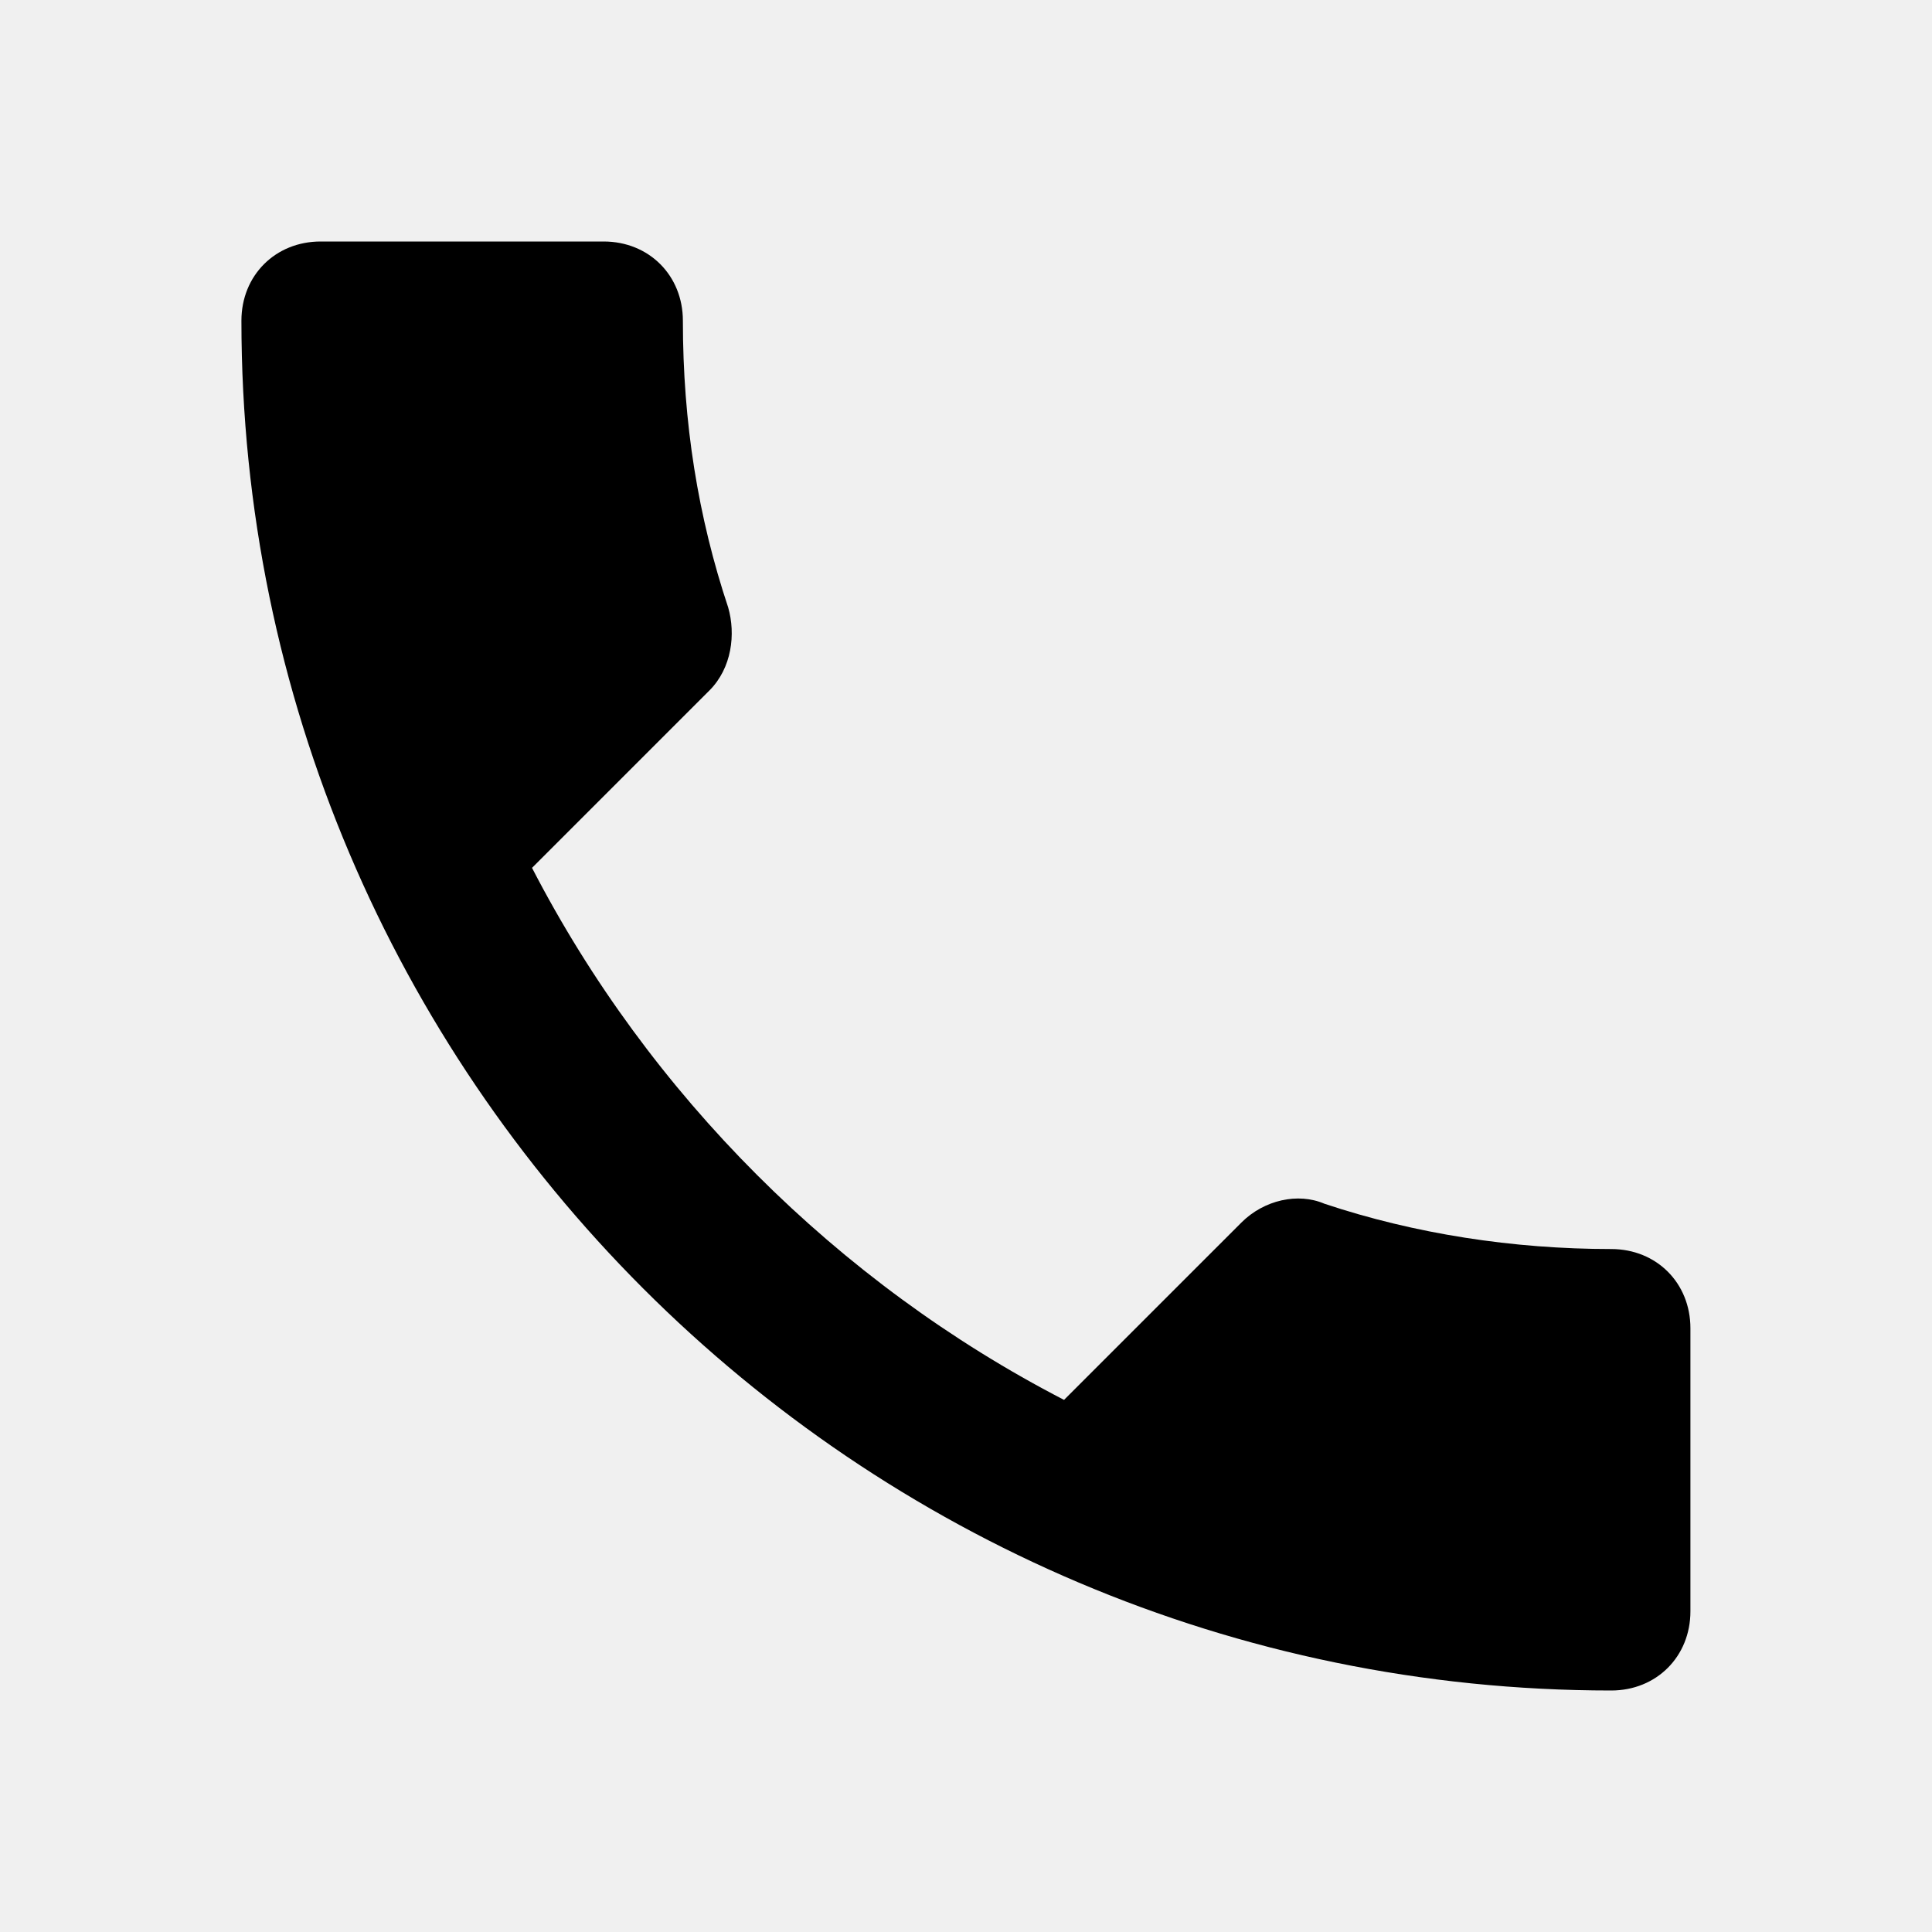
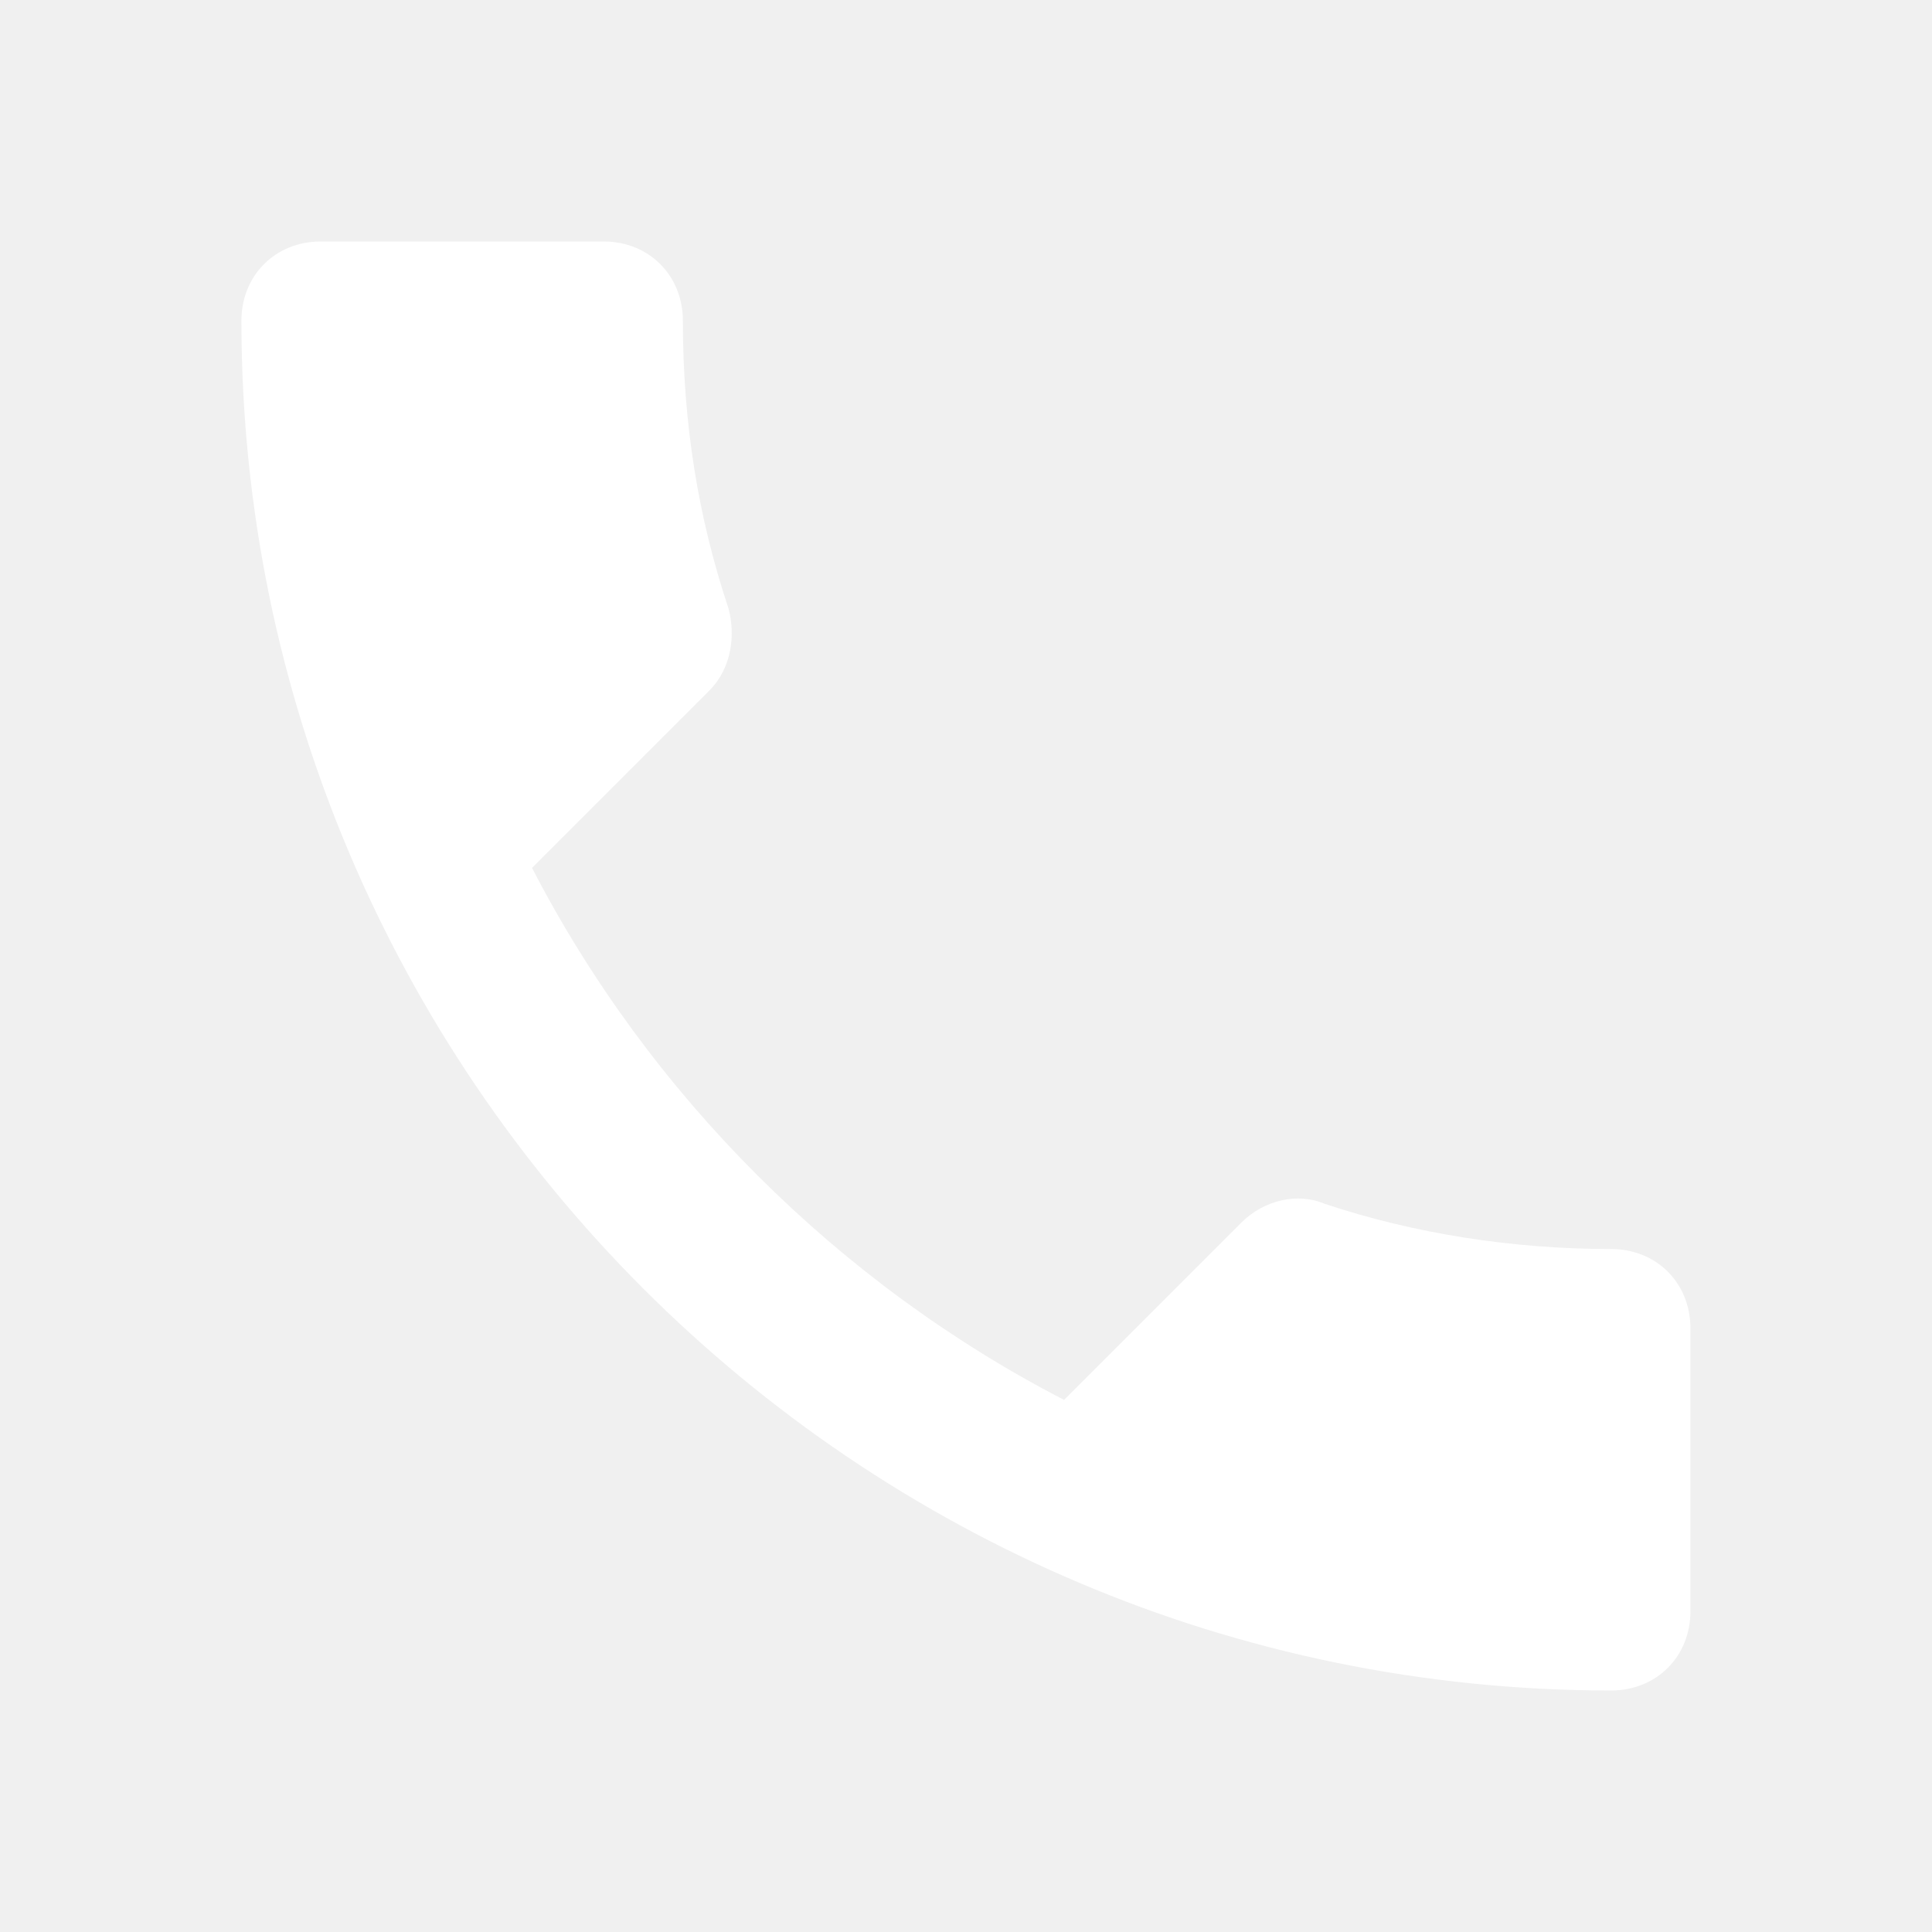
<svg xmlns="http://www.w3.org/2000/svg" version="1.1" width="24" height="24" viewBox="0 0 24 24">
-   <path d="M6.609 10.781c1.453 2.813 3.797 5.156 6.609 6.609l2.203-2.203c0.281-0.281 0.703-0.375 1.031-0.234 1.125 0.375 2.344 0.563 3.563 0.563 0.563 0 0.984 0.422 0.984 0.984v3.516c0 0.563-0.422 0.984-0.984 0.984-9.375 0-17.016-7.641-17.016-17.016 0-0.563 0.422-0.984 0.984-0.984h3.516c0.563 0 0.984 0.422 0.984 0.984 0 1.266 0.188 2.438 0.563 3.563 0.094 0.328 0.047 0.75-0.234 1.031z" />
+   <path fill="#FFFFFF" d="M6.609 10.781c1.453 2.813 3.797 5.156 6.609 6.609l2.203-2.203c0.281-0.281 0.703-0.375 1.031-0.234 1.125 0.375 2.344 0.563 3.563 0.563 0.563 0 0.984 0.422 0.984 0.984v3.516c0 0.563-0.422 0.984-0.984 0.984-9.375 0-17.016-7.641-17.016-17.016 0-0.563 0.422-0.984 0.984-0.984h3.516c0.563 0 0.984 0.422 0.984 0.984 0 1.266 0.188 2.438 0.563 3.563 0.094 0.328 0.047 0.75-0.234 1.031z" />
</svg>
